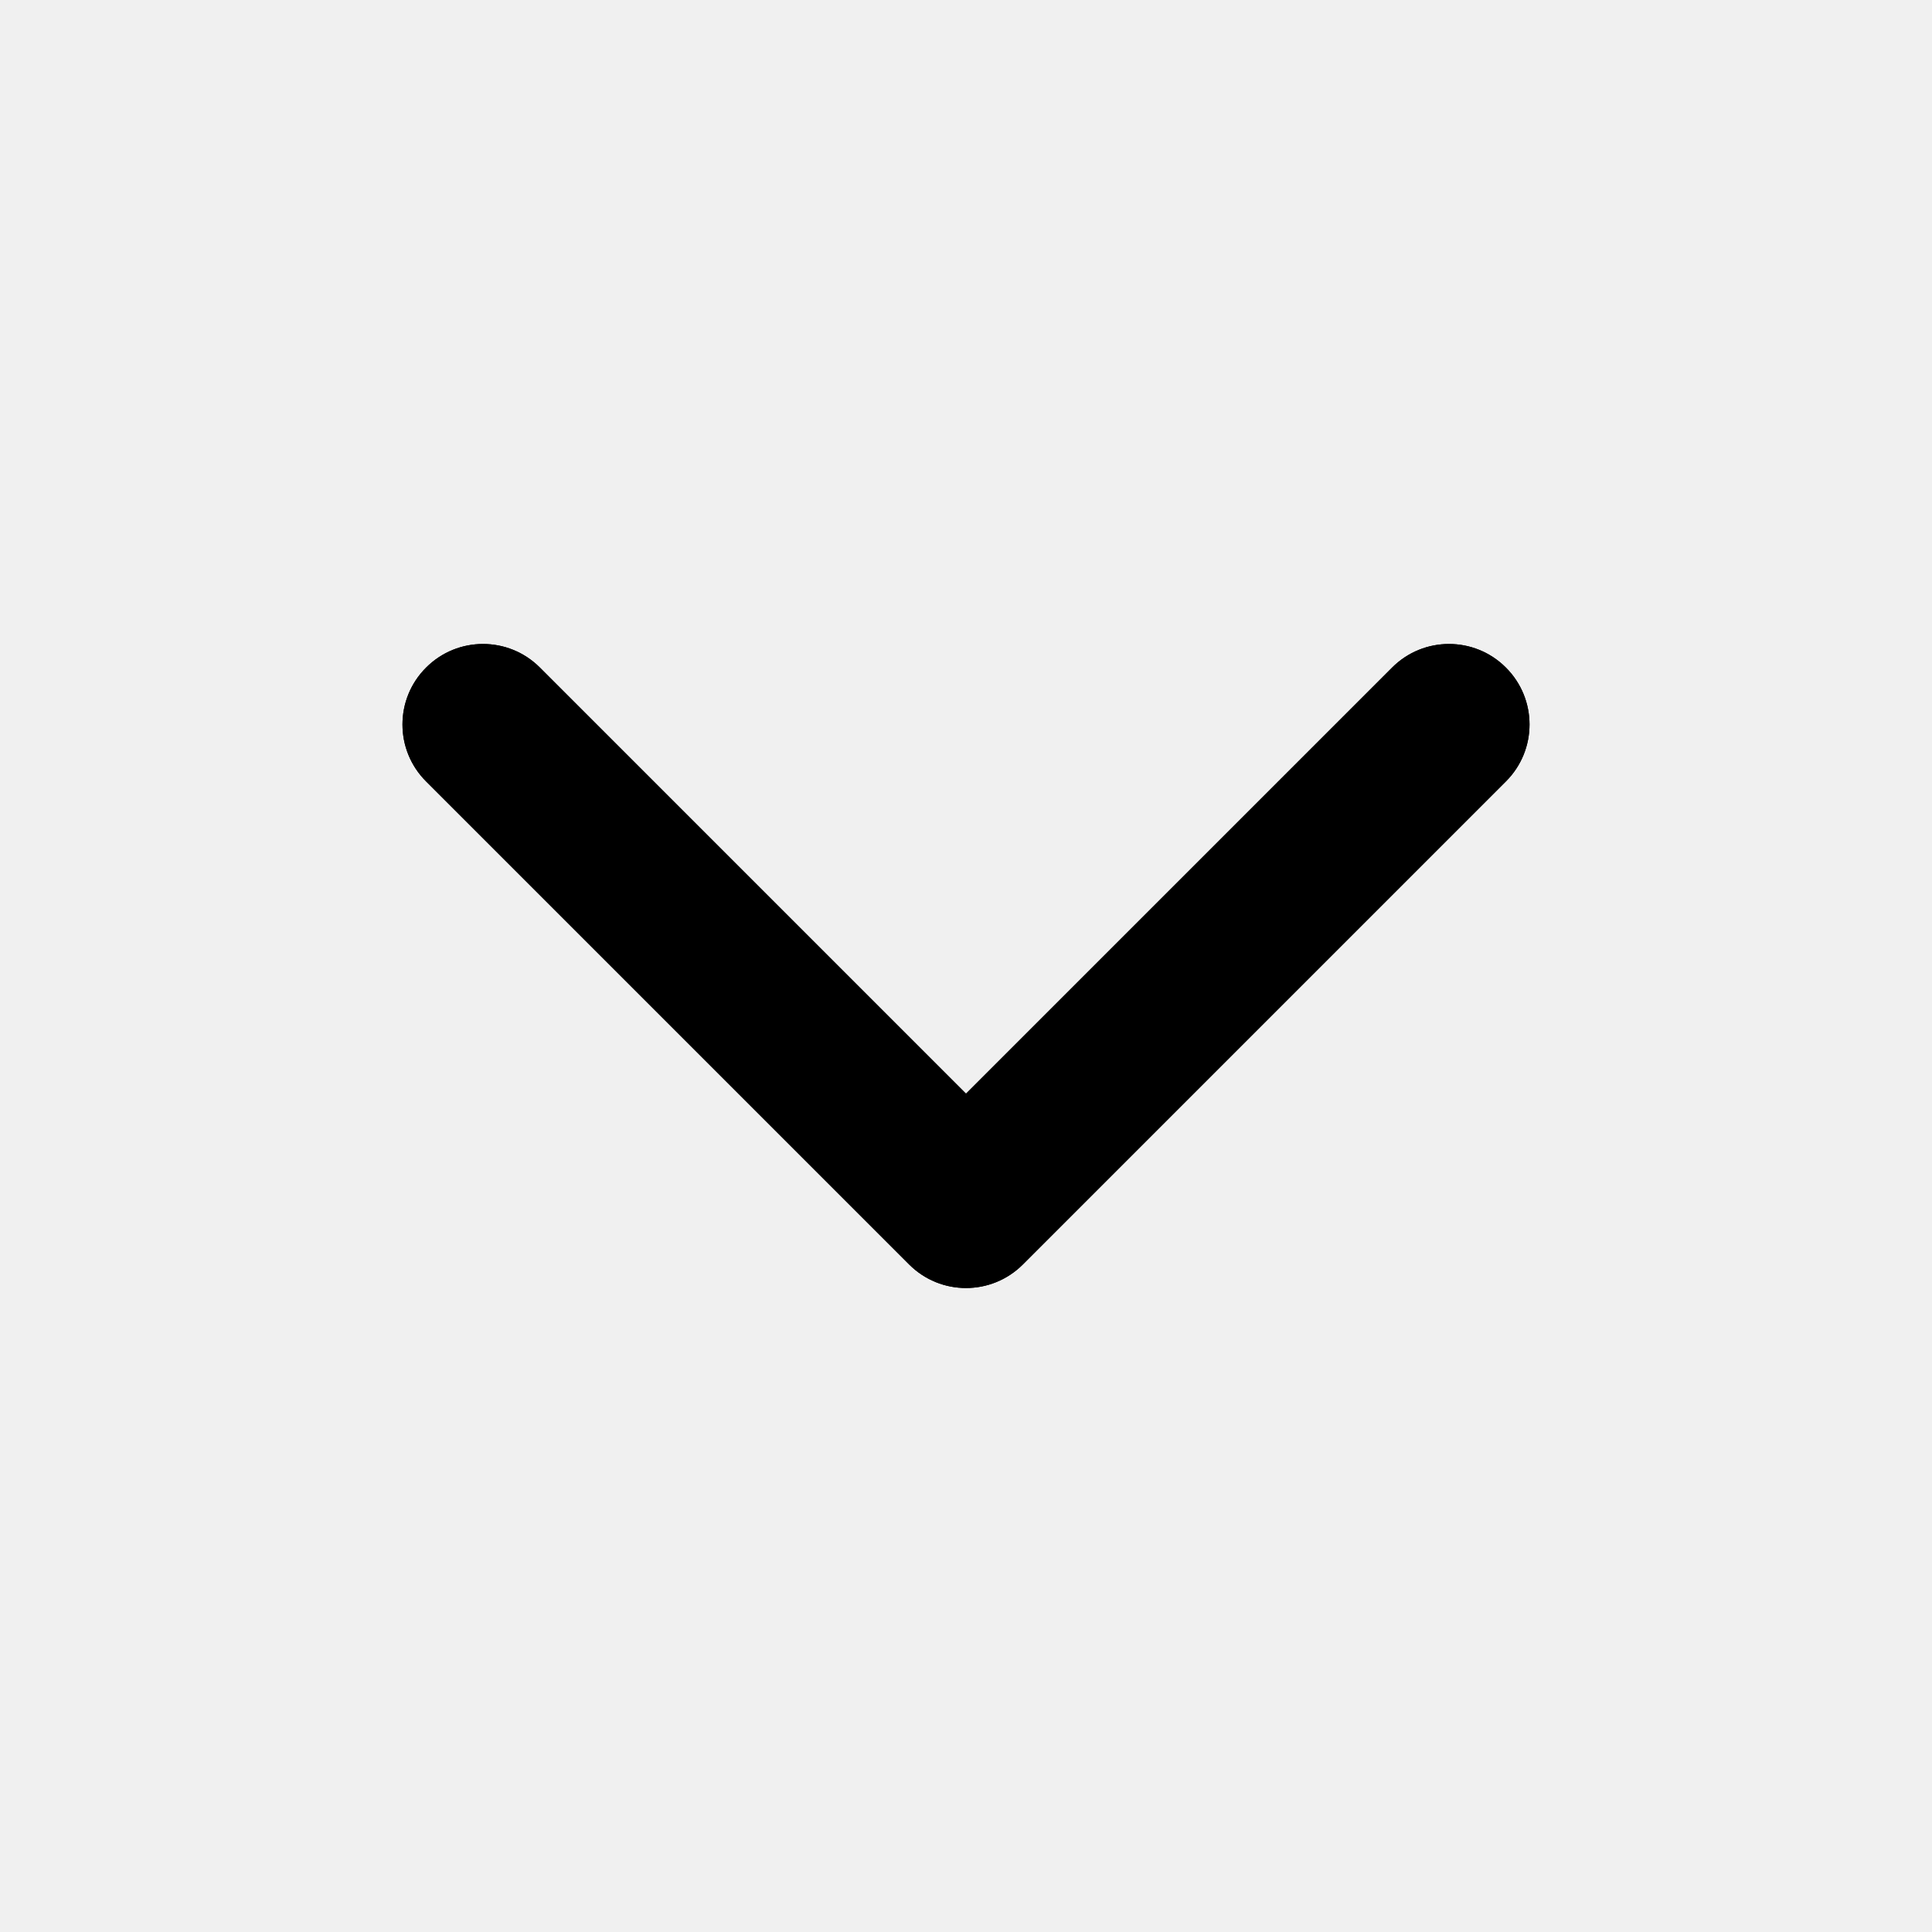
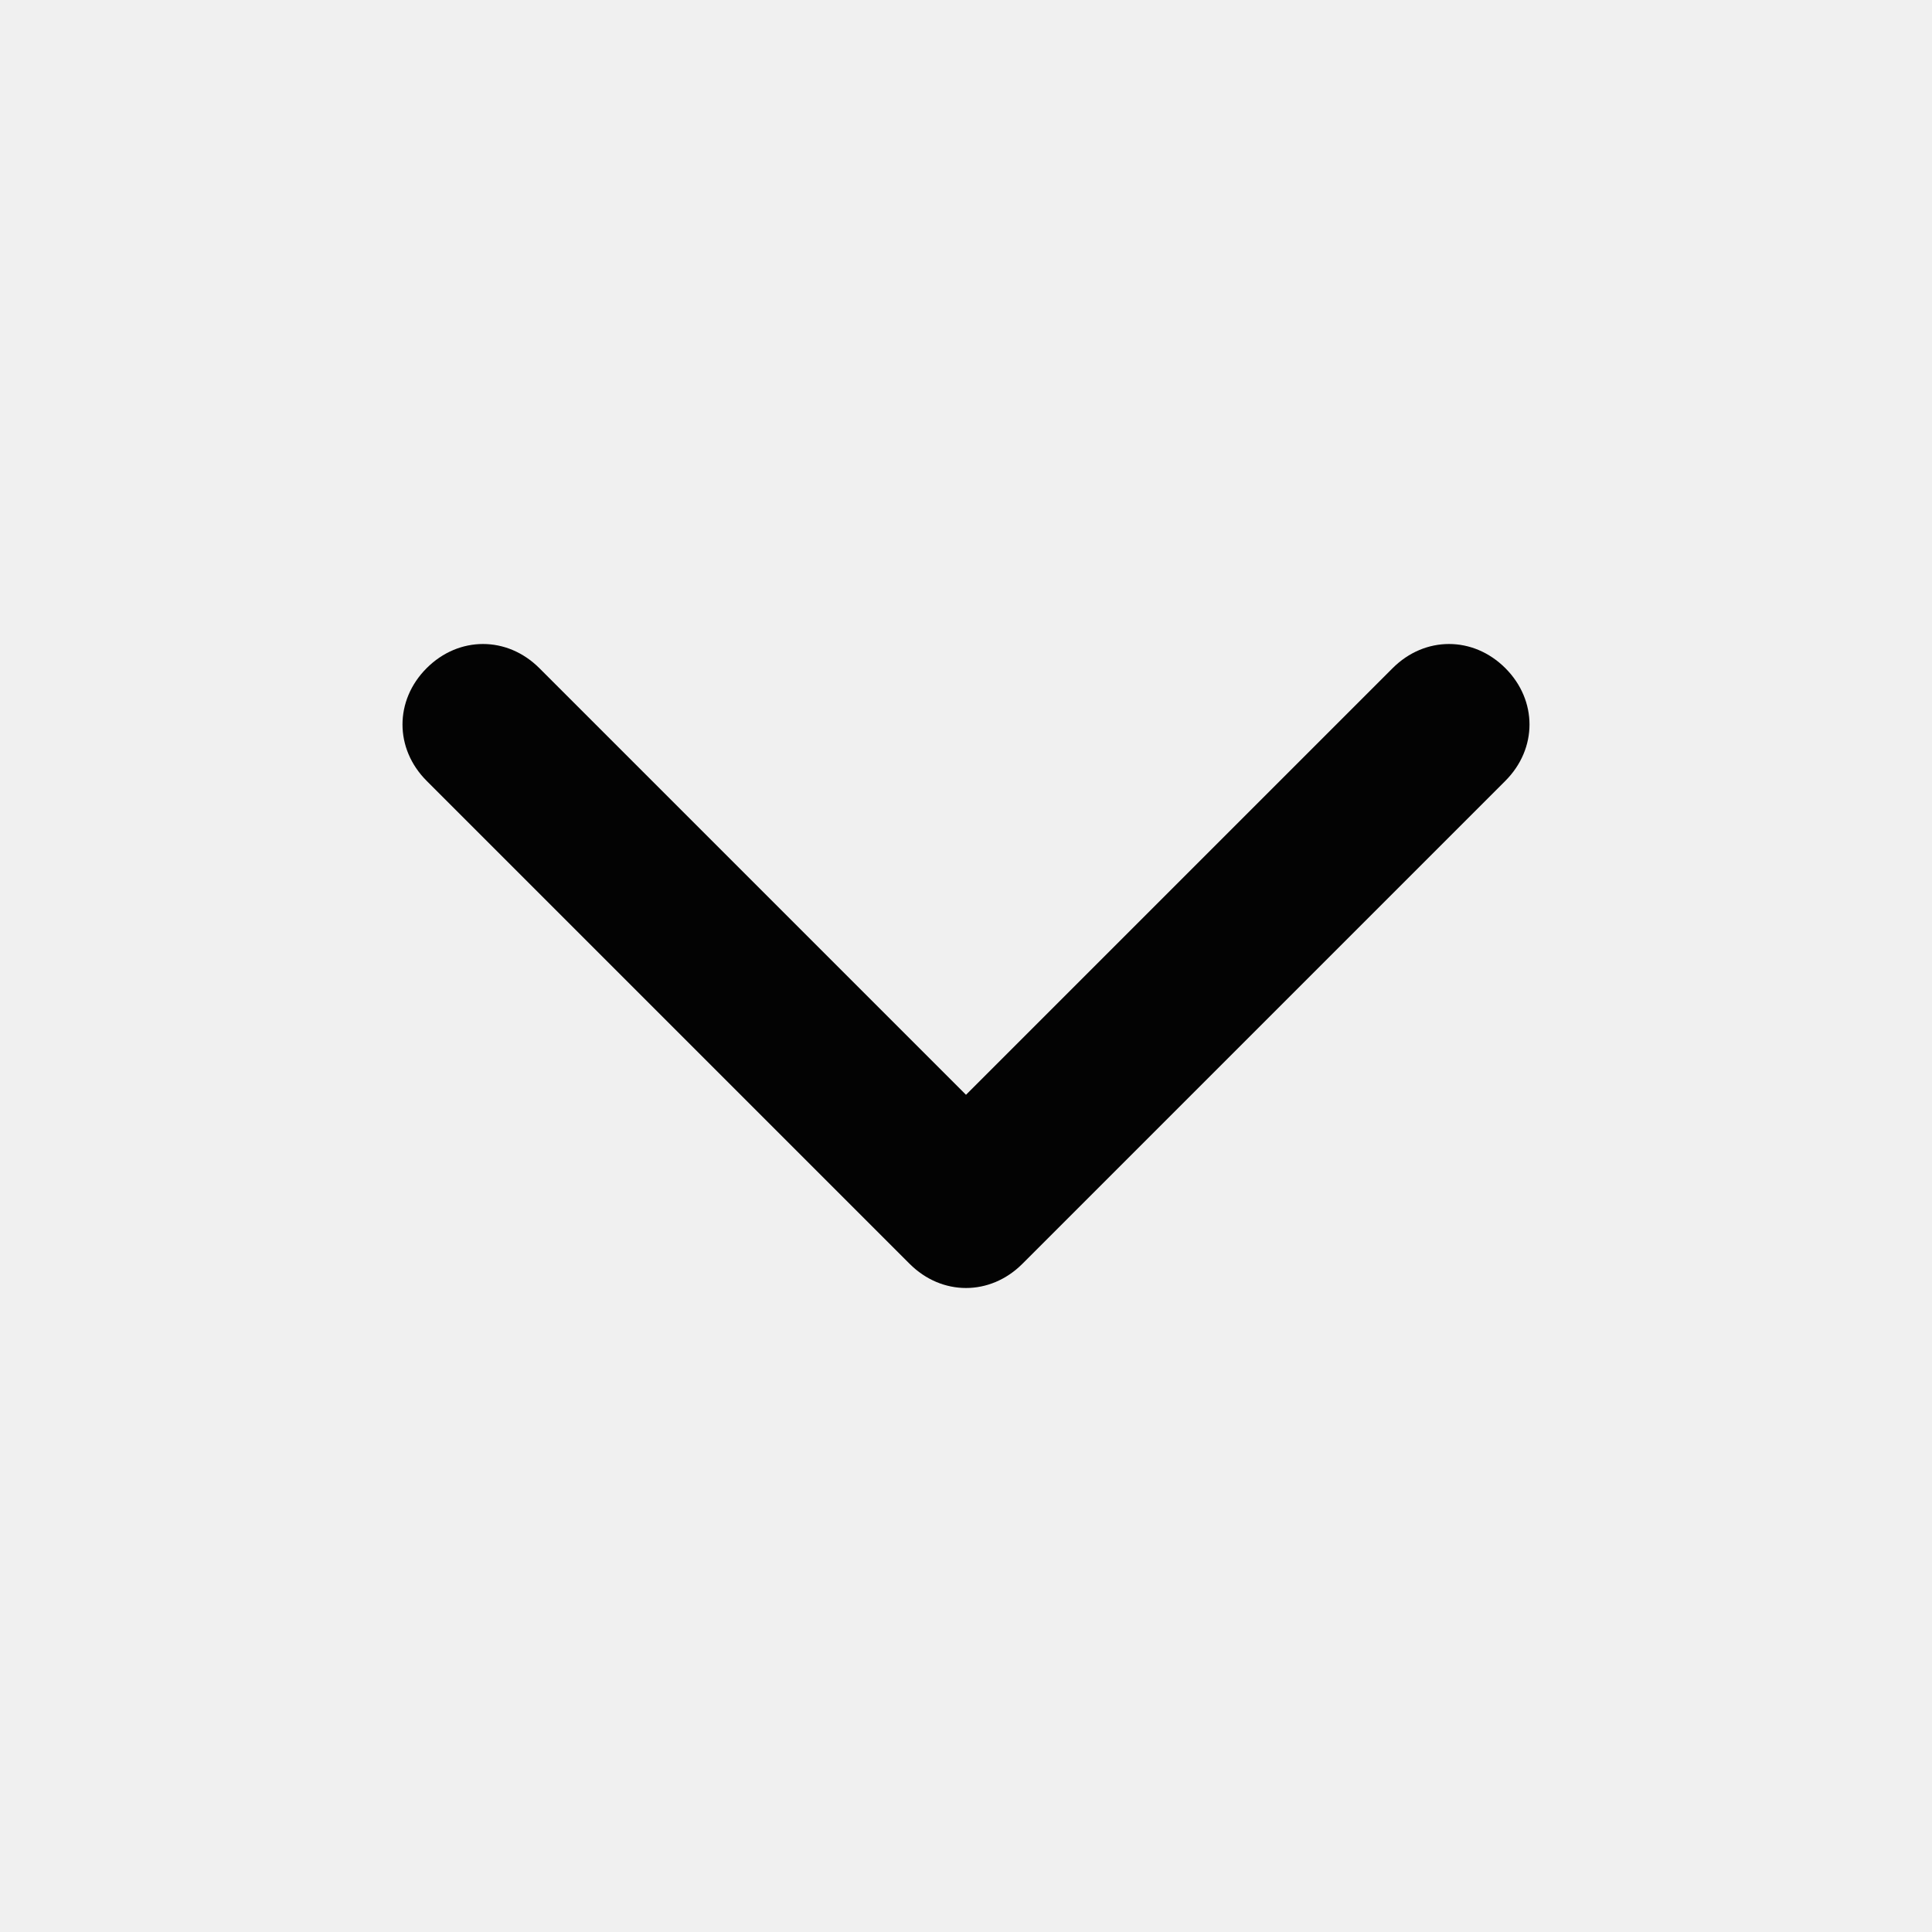
- <svg xmlns="http://www.w3.org/2000/svg" xmlns:xlink="http://www.w3.org/1999/xlink" width="24px" height="24px" viewBox="0 0 24 24" version="1.1">
-   <defs>
-     <path d="M12,13.586 L6.707,8.293 C6.317,7.902 5.683,7.902 5.293,8.293 C4.902,8.683 4.902,9.317 5.293,9.707 L11.293,15.707 C11.683,16.098 12.317,16.098 12.707,15.707 L18.707,9.707 C19.098,9.317 19.098,8.683 18.707,8.293 C18.317,7.902 17.683,7.902 17.293,8.293 L12,13.586 Z" id="path-1" />
-   </defs>
-   <g id="Symbols" stroke="none" stroke-width="1" fill="none" fill-rule="evenodd">
-     <g id="Resources/icons/chevron-down">
-       <mask id="mask-2" fill="white">
-         <use xlink:href="#path-1" />
-       </mask>
-       <use id="Shape" fill="#000000" fill-rule="nonzero" xlink:href="#path-1" />
-       <g id="Resources/Colour/black" mask="url(#mask-2)" fill="#000000">
-         <rect id="Rectangle" x="0" y="0" width="24" height="24" />
-       </g>
-     </g>
+ <svg xmlns="http://www.w3.org/2000/svg" version="1.1" id="Layer_1" x="0px" y="0px" viewBox="0 0 24 24" enable-background="new 0 0 24 24" xml:space="preserve">
+   <g>
+     <path id="path-1" fill="#030303" d="M12,13.6L6.7,8.3c-0.4-0.4-1-0.4-1.4,0c-0.4,0.4-0.4,1,0,1.4l6,6c0.4,0.4,1,0.4,1.4,0l6-6   c0.4-0.4,0.4-1,0-1.4c-0.4-0.4-1-0.4-1.4,0L12,13.6z" />
  </g>
</svg>
